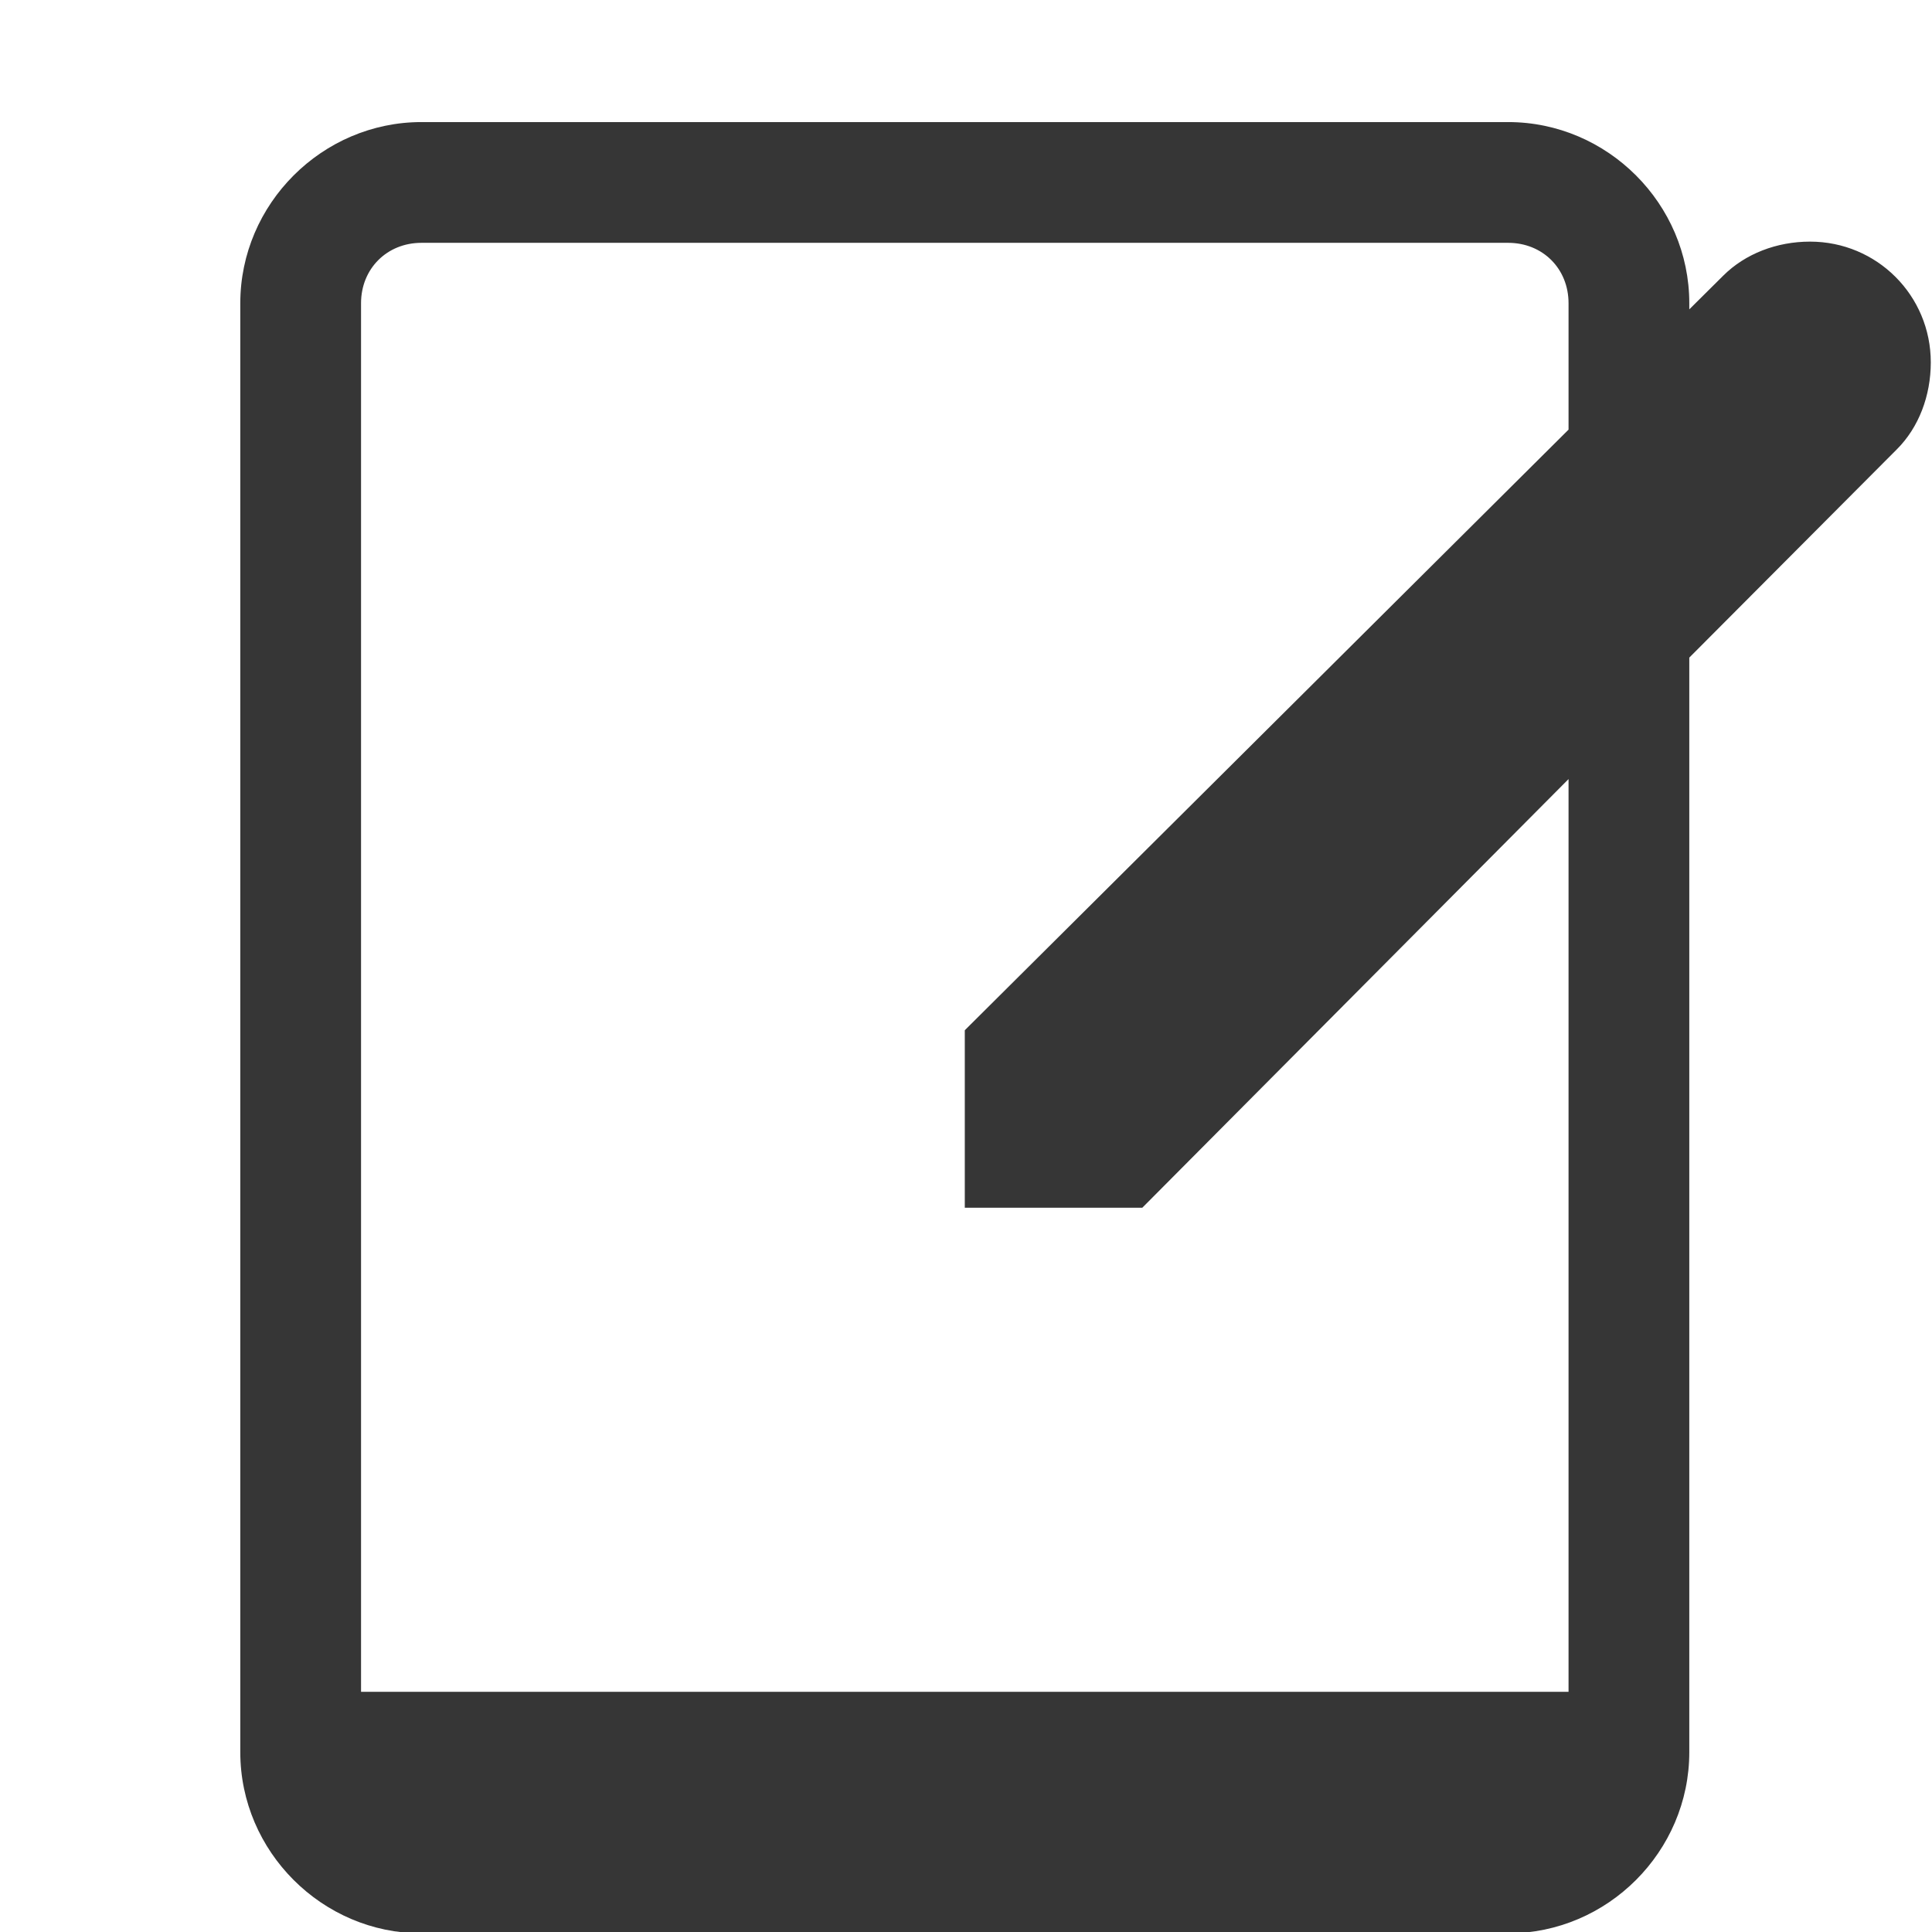
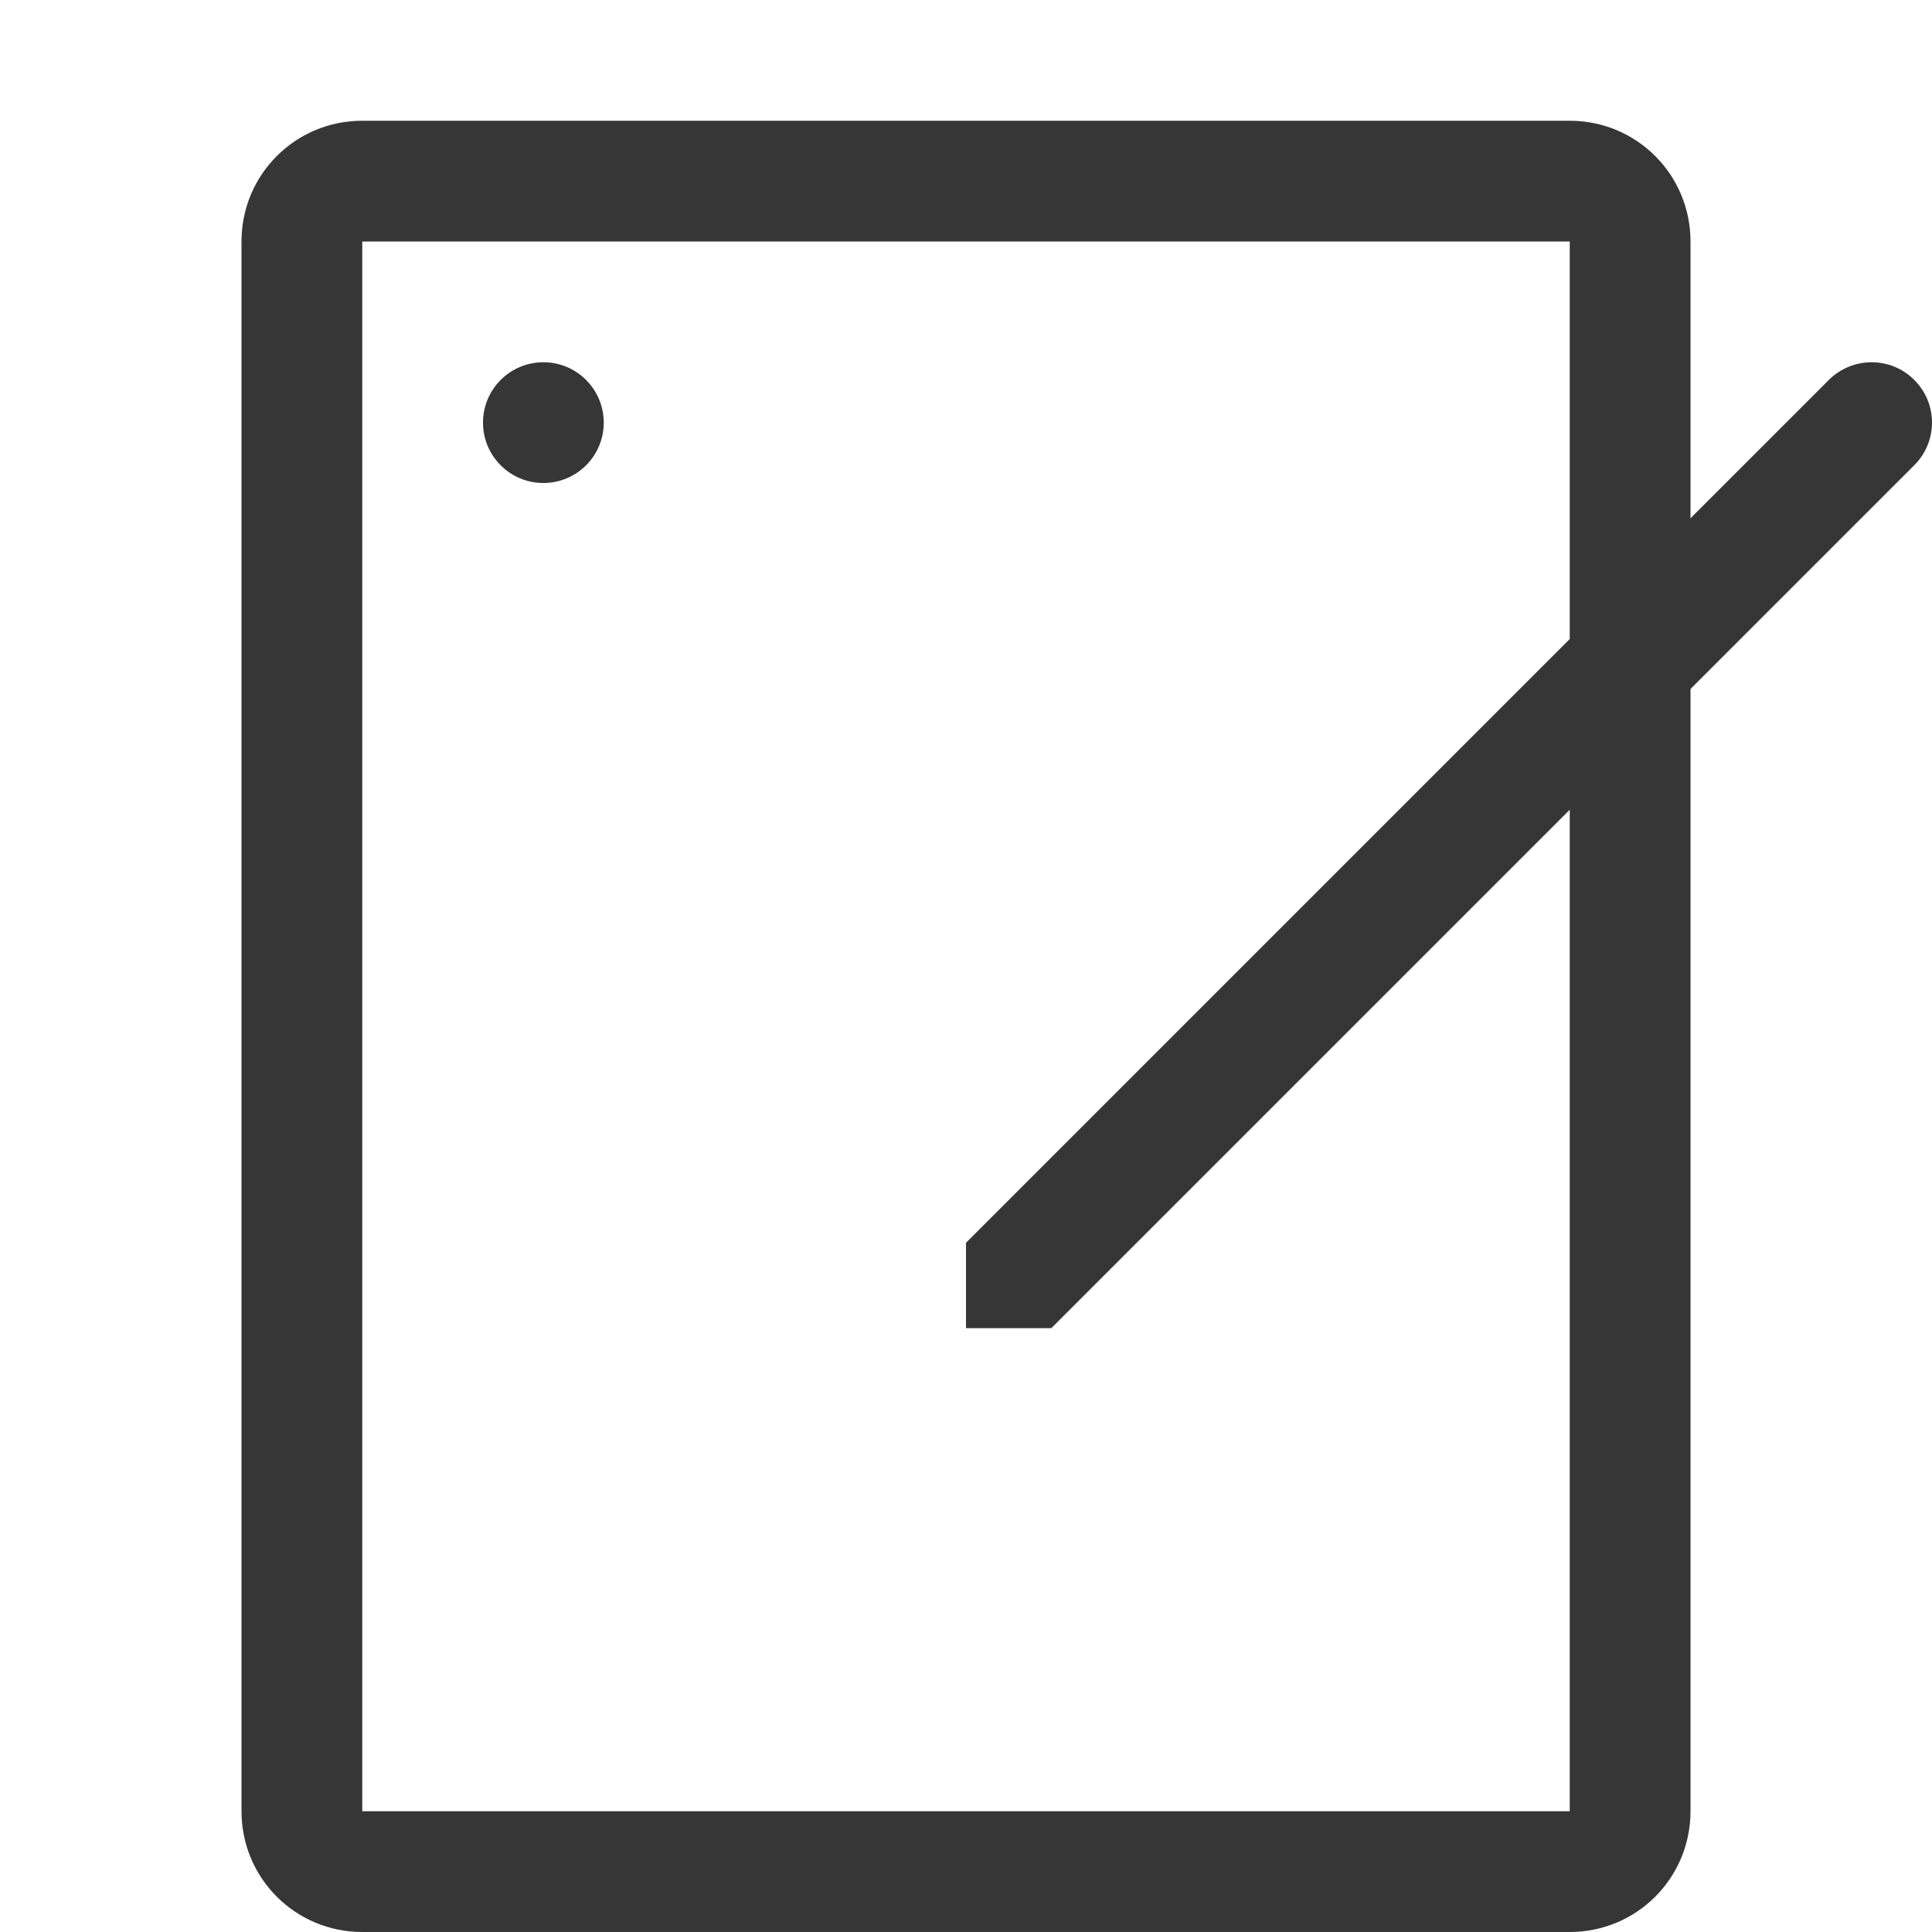
<svg xmlns="http://www.w3.org/2000/svg" width="16" height="16" version="1.1">
-   <g color="#000" transform="translate(-1293 -40.993)">
-     <path d="M1296.49 42.004c-.822 0-1.5.678-1.5 1.5v12c0 .822.678 1.5 1.5 1.5h9c.823 0 1.5-.678 1.5-1.5v-9.065l1.72-1.726c.18-.18.28-.442.28-.719 0-.554-.446-1-1-1-.277 0-.537.101-.718.281l-.282.28v-.051c0-.822-.677-1.5-1.5-1.5zm0 1h9c.286 0 .5.214.5.5v1.047l-5 4.974v1.47h1.47l3.53-3.55v7.559h-10v-11.5c0-.286.215-.5.5-.5z" fill="#363636" font-family="sans-serif" font-weight="400" overflow="visible" style="line-height:normal;font-variant-ligatures:normal;font-variant-position:normal;font-variant-caps:normal;font-variant-numeric:normal;font-variant-alternates:normal;font-feature-settings:normal;text-indent:0;text-align:start;text-decoration-line:none;text-decoration-style:solid;text-decoration-color:#000;text-transform:none;text-orientation:mixed;shape-padding:0;isolation:auto;mix-blend-mode:normal" white-space="normal" />
-   </g>
+   <path d="m3 1c-0.554 0-1 0.446-1 1v13c0 0.554 0.446 1 1 1h10c0.554 0 1-0.446 1-1v-13c0-0.554-0.446-1-1-1h-10zm0 1h10v13h-10v-13z" fill="#363636" stroke-linecap="round" stroke-linejoin="round" stroke-width="2" style="paint-order:stroke fill markers" />
+   <path d="m15.5 3c-0.128 0-0.256 0.049-0.354 0.146l-7.146 7.146v0.707h0.707l7.146-7.146c0.196-0.196 0.196-0.511 0-0.707-0.098-0.098-0.226-0.146-0.354-0.146z" fill="#363636" stroke-linecap="round" stroke-linejoin="round" stroke-width="2" style="paint-order:stroke fill markers" />
+   <circle cx="4.5" cy="3.5" r=".5" fill="#363636" stroke-linecap="round" stroke-linejoin="round" stroke-width="2" style="paint-order:stroke fill markers" />
</svg>
